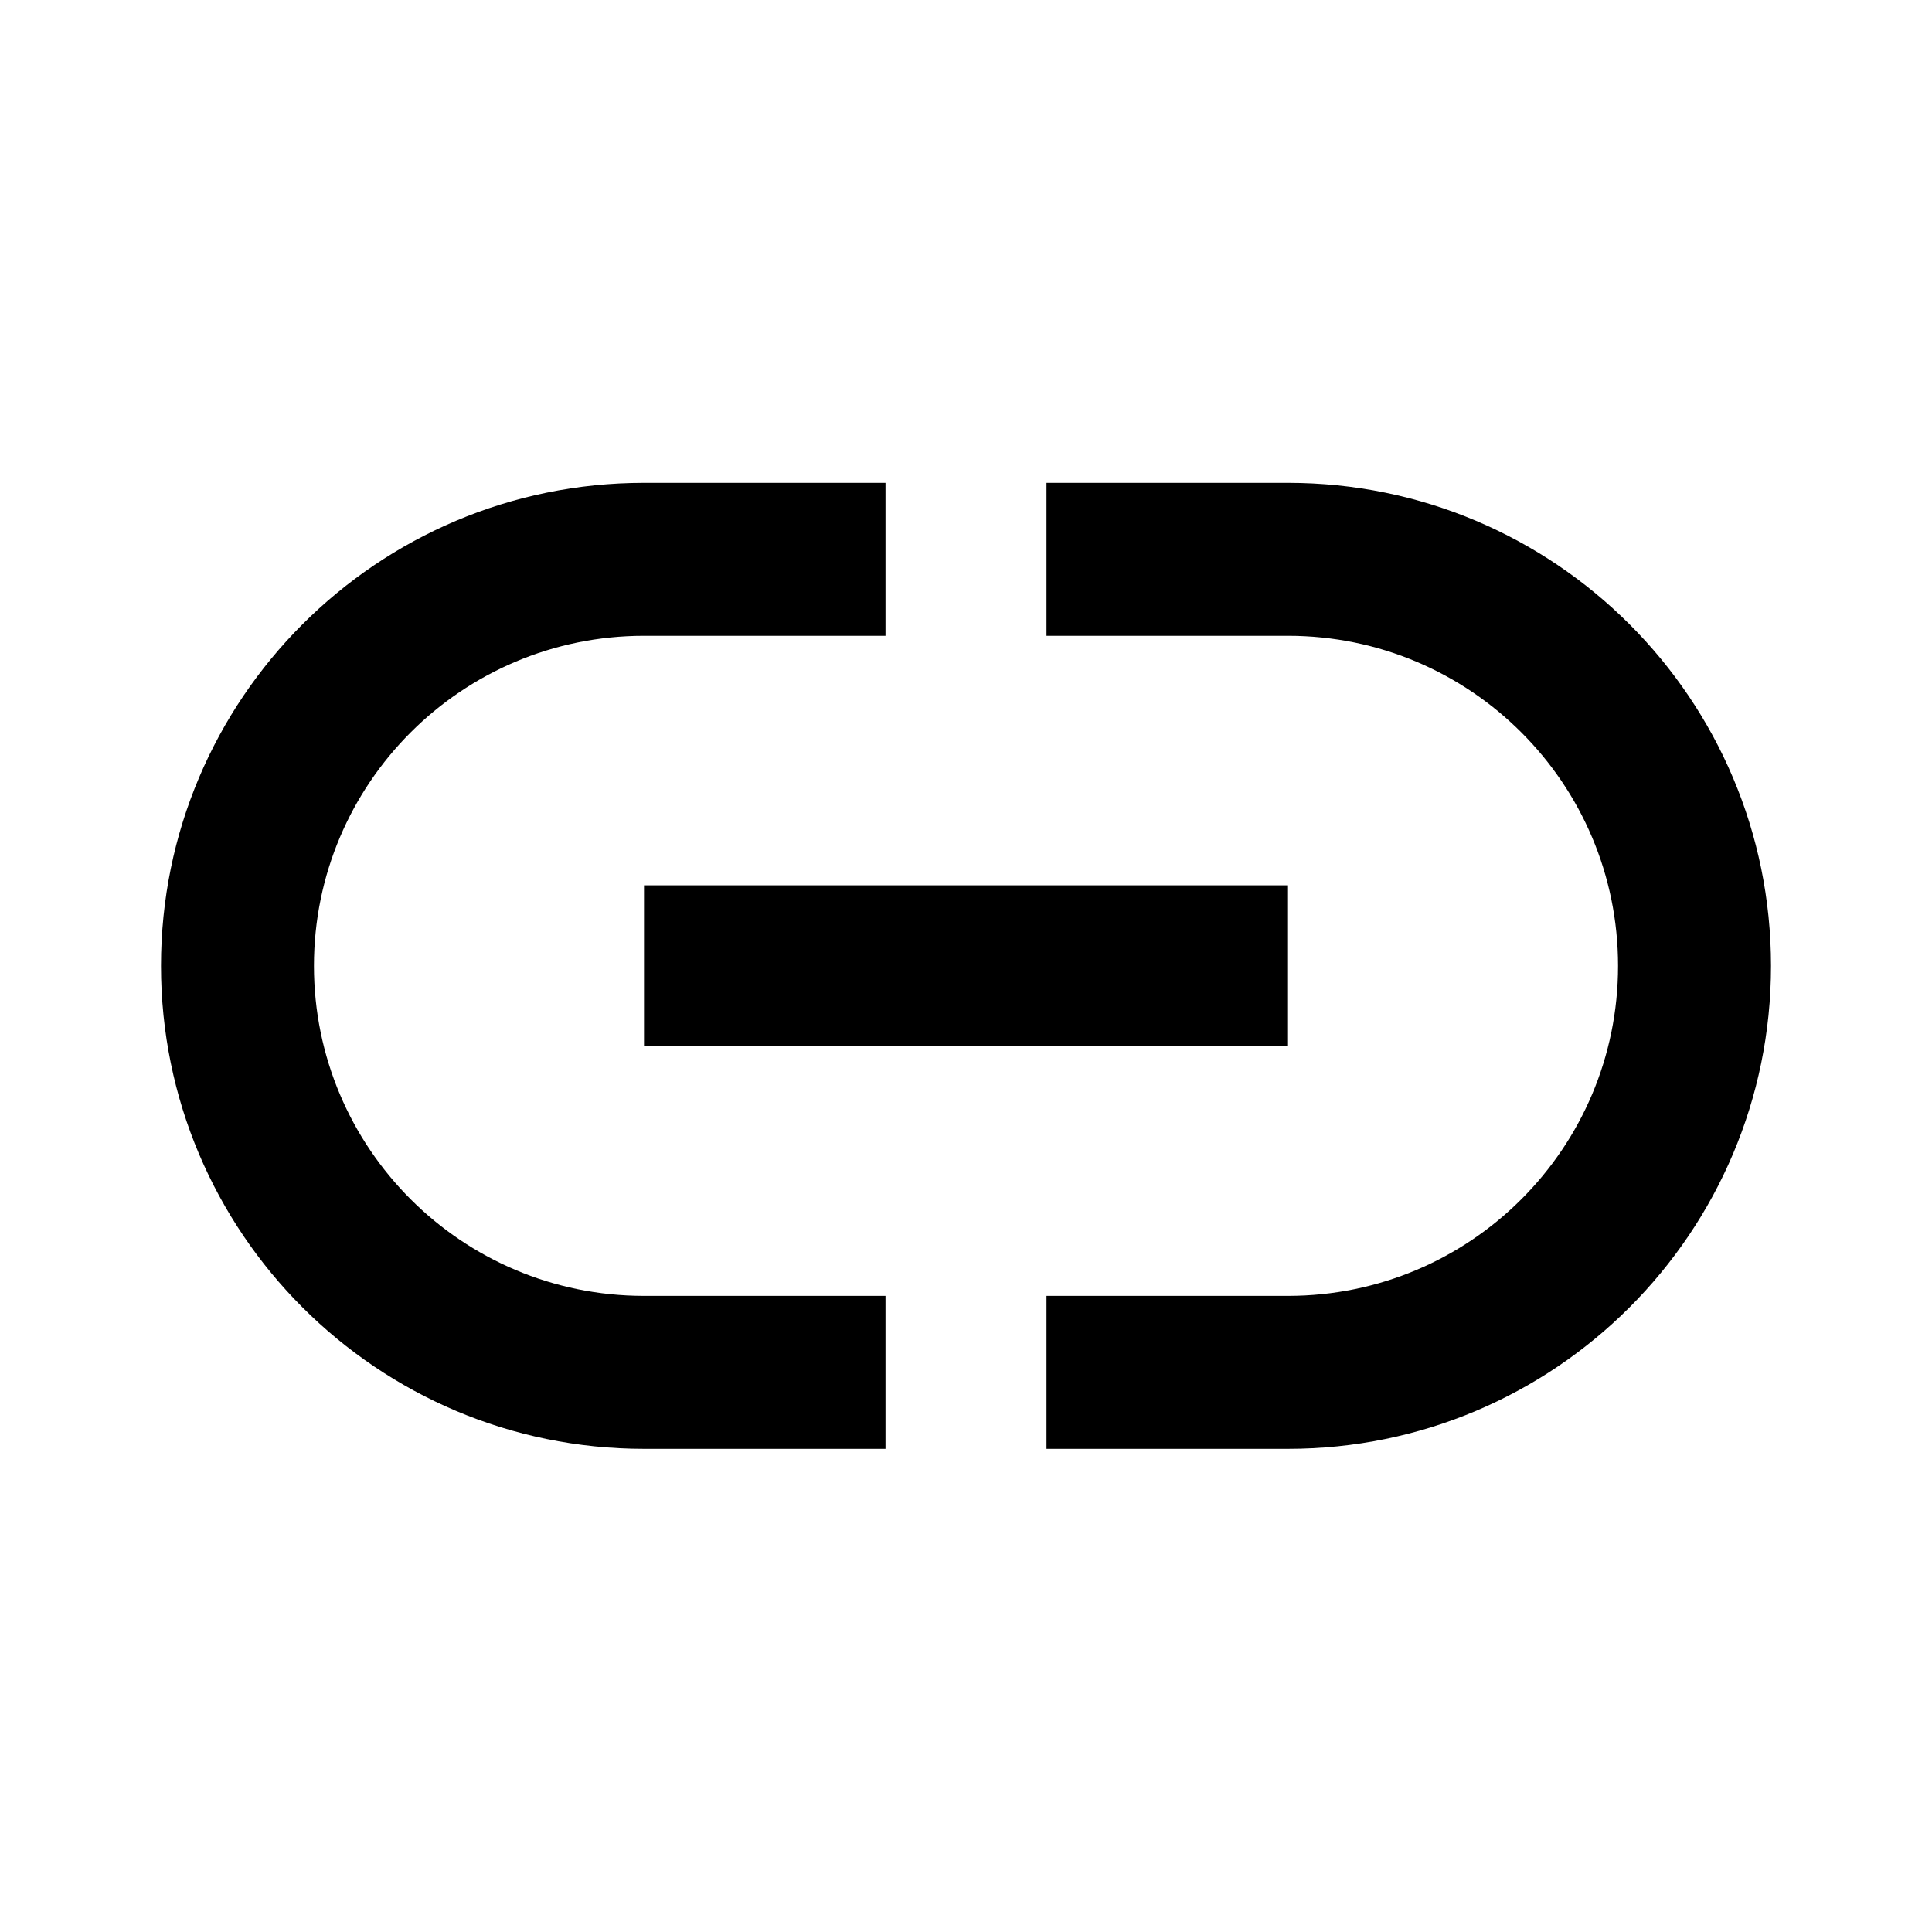
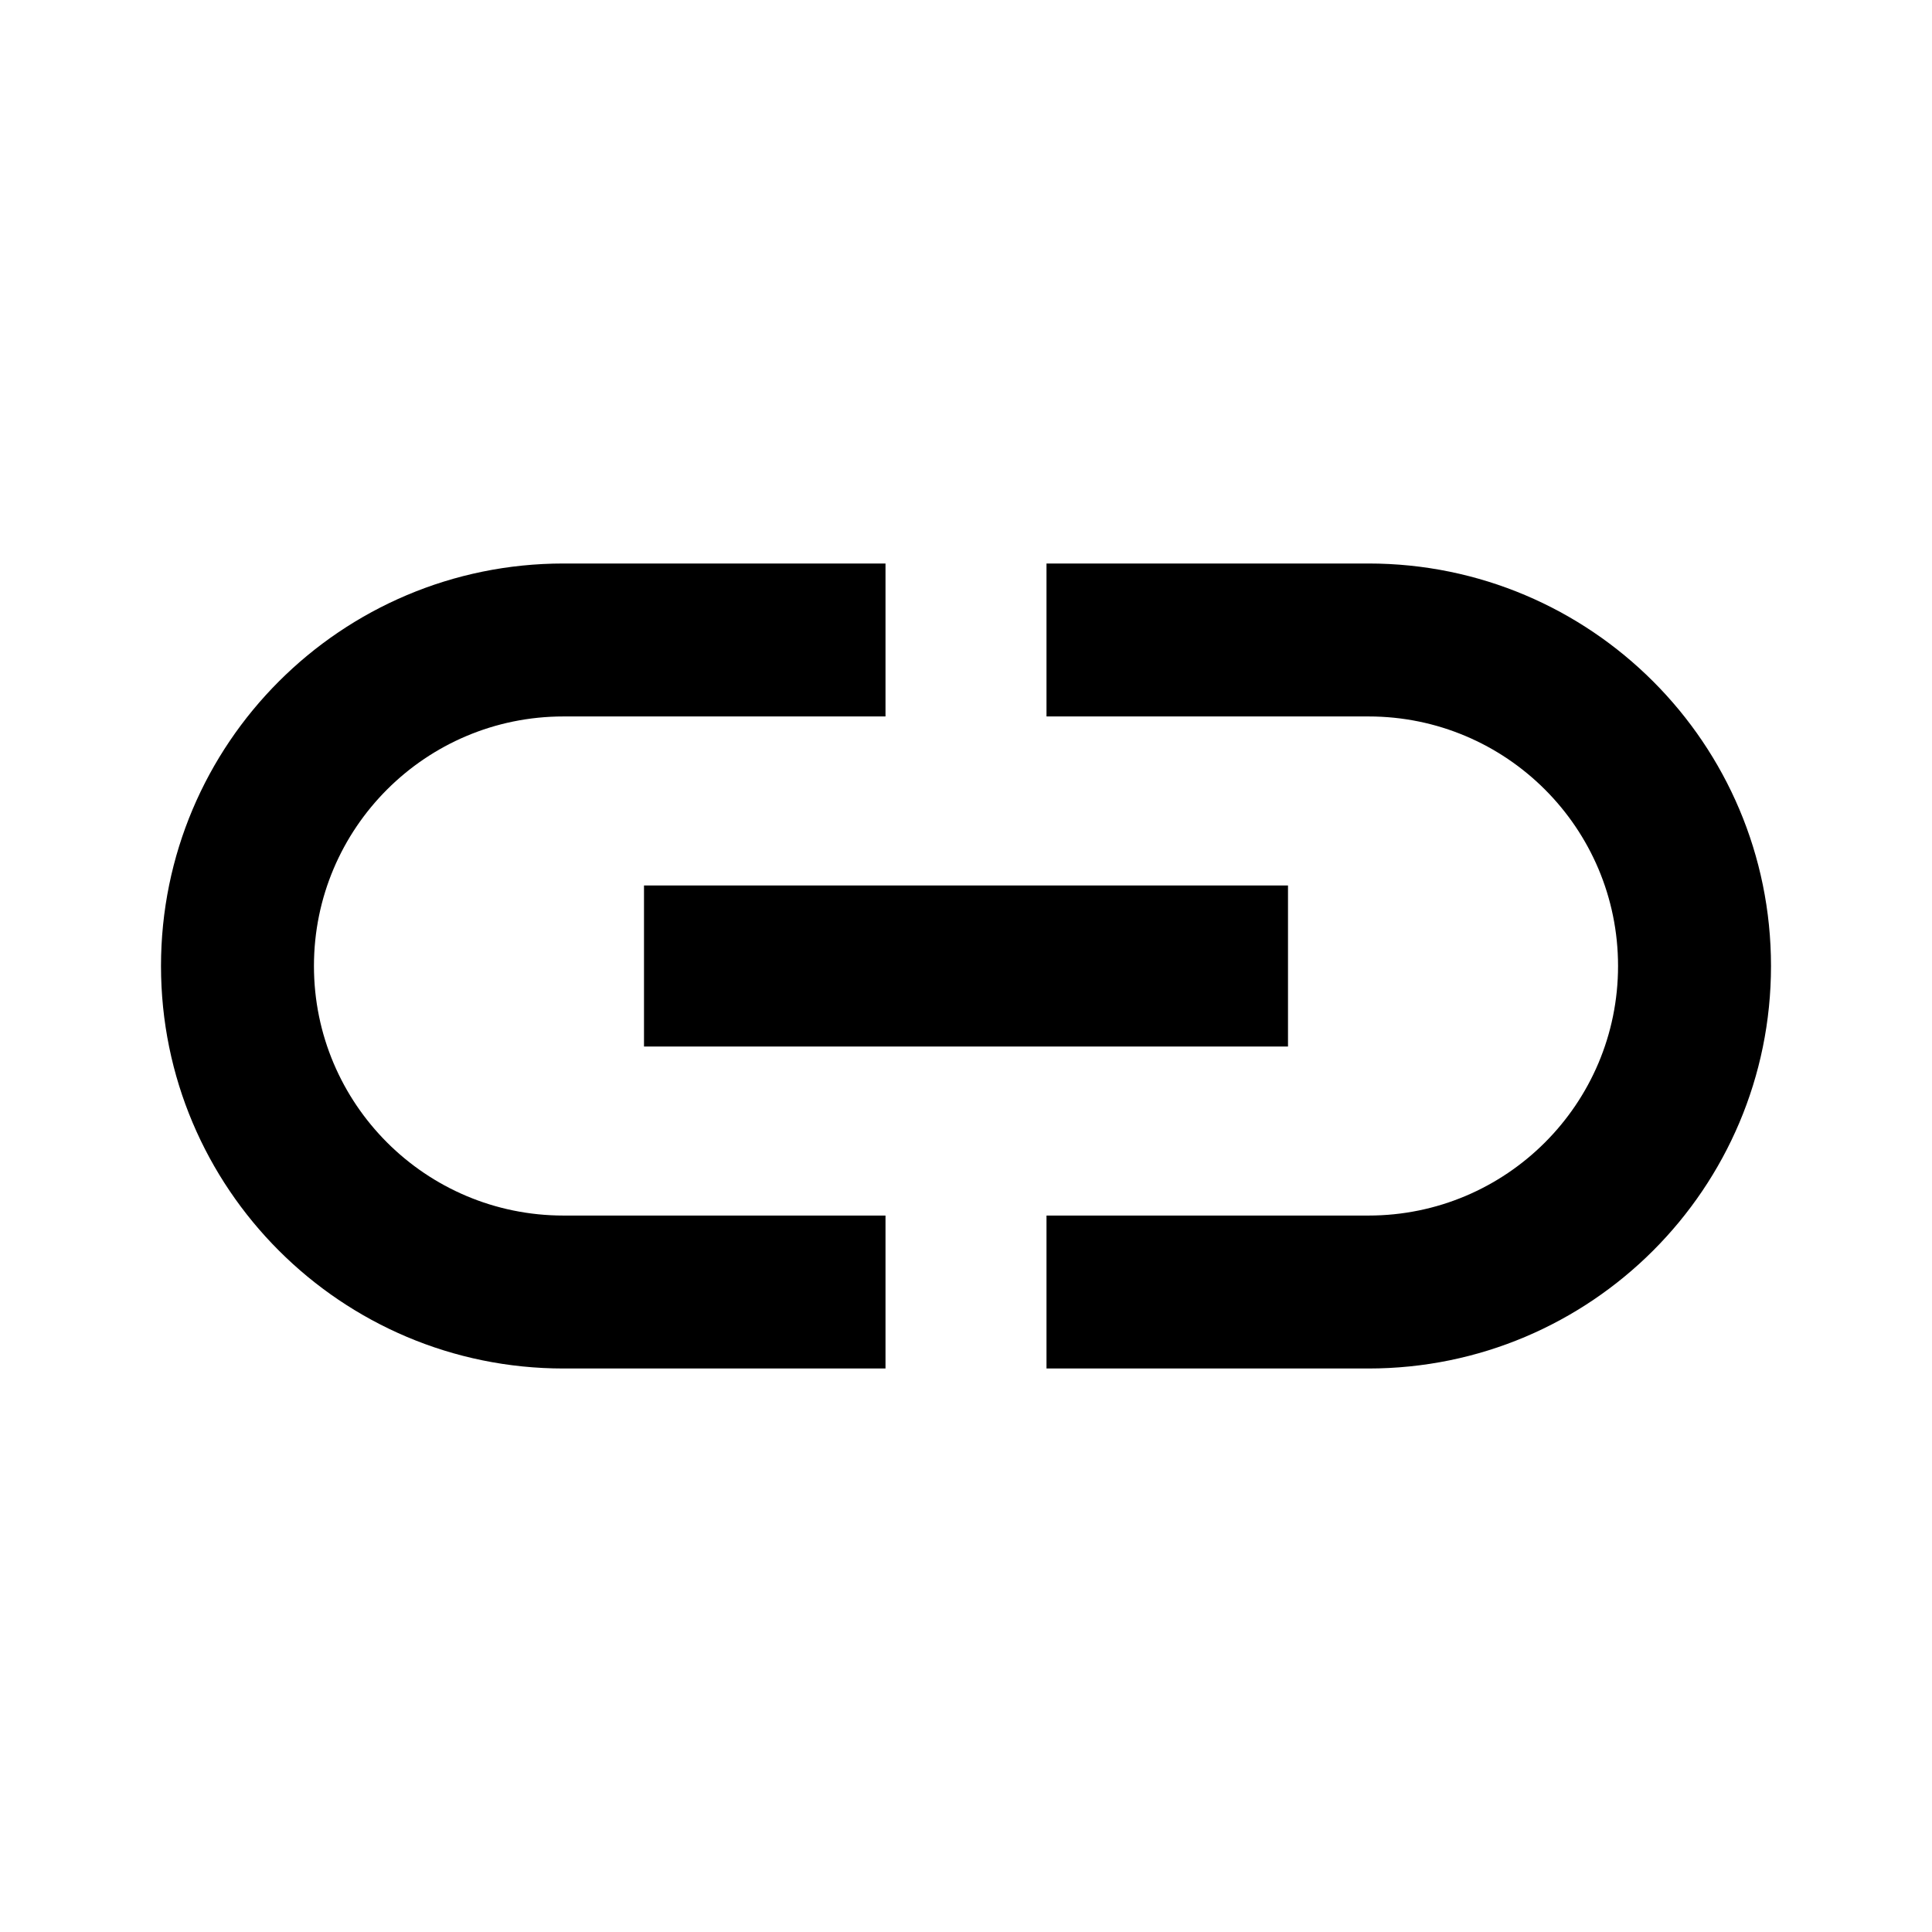
- <svg xmlns="http://www.w3.org/2000/svg" baseProfile="full" width="24" height="24">
-   <path d="M16 5.998h-3v1.9h3a4.1 4.1 0 0 1 0 8.2h-3v1.9h3a6 6 0 0 0 6-6c0-3.314-2.686-6-6-6zm-12.1 6a4.1 4.1 0 0 1 4.1-4.1h3v-1.9H8a6 6 0 0 0 0 12h3v-1.9H8a4.1 4.1 0 0 1-4.1-4.1zm4.1 1h8v-2H8v2z" />
+ <svg xmlns="http://www.w3.org/2000/svg" height="24" width="24">
+   <path d="M3.9 12A3.1 3.1 0 0 1 7 8.9h4V7H7a5 5 0 0 0-5 5 5 5 0 0 0 5 5h4v-1.9H7A3.1 3.1 0 0 1 3.9 12M8 13h8v-2H8v2m9-6h-4v1.9h4a3.1 3.1 0 0 1 0 6.2h-4V17h4a5 5 0 0 0 5-5 5 5 0 0 0-5-5z" />
</svg>
